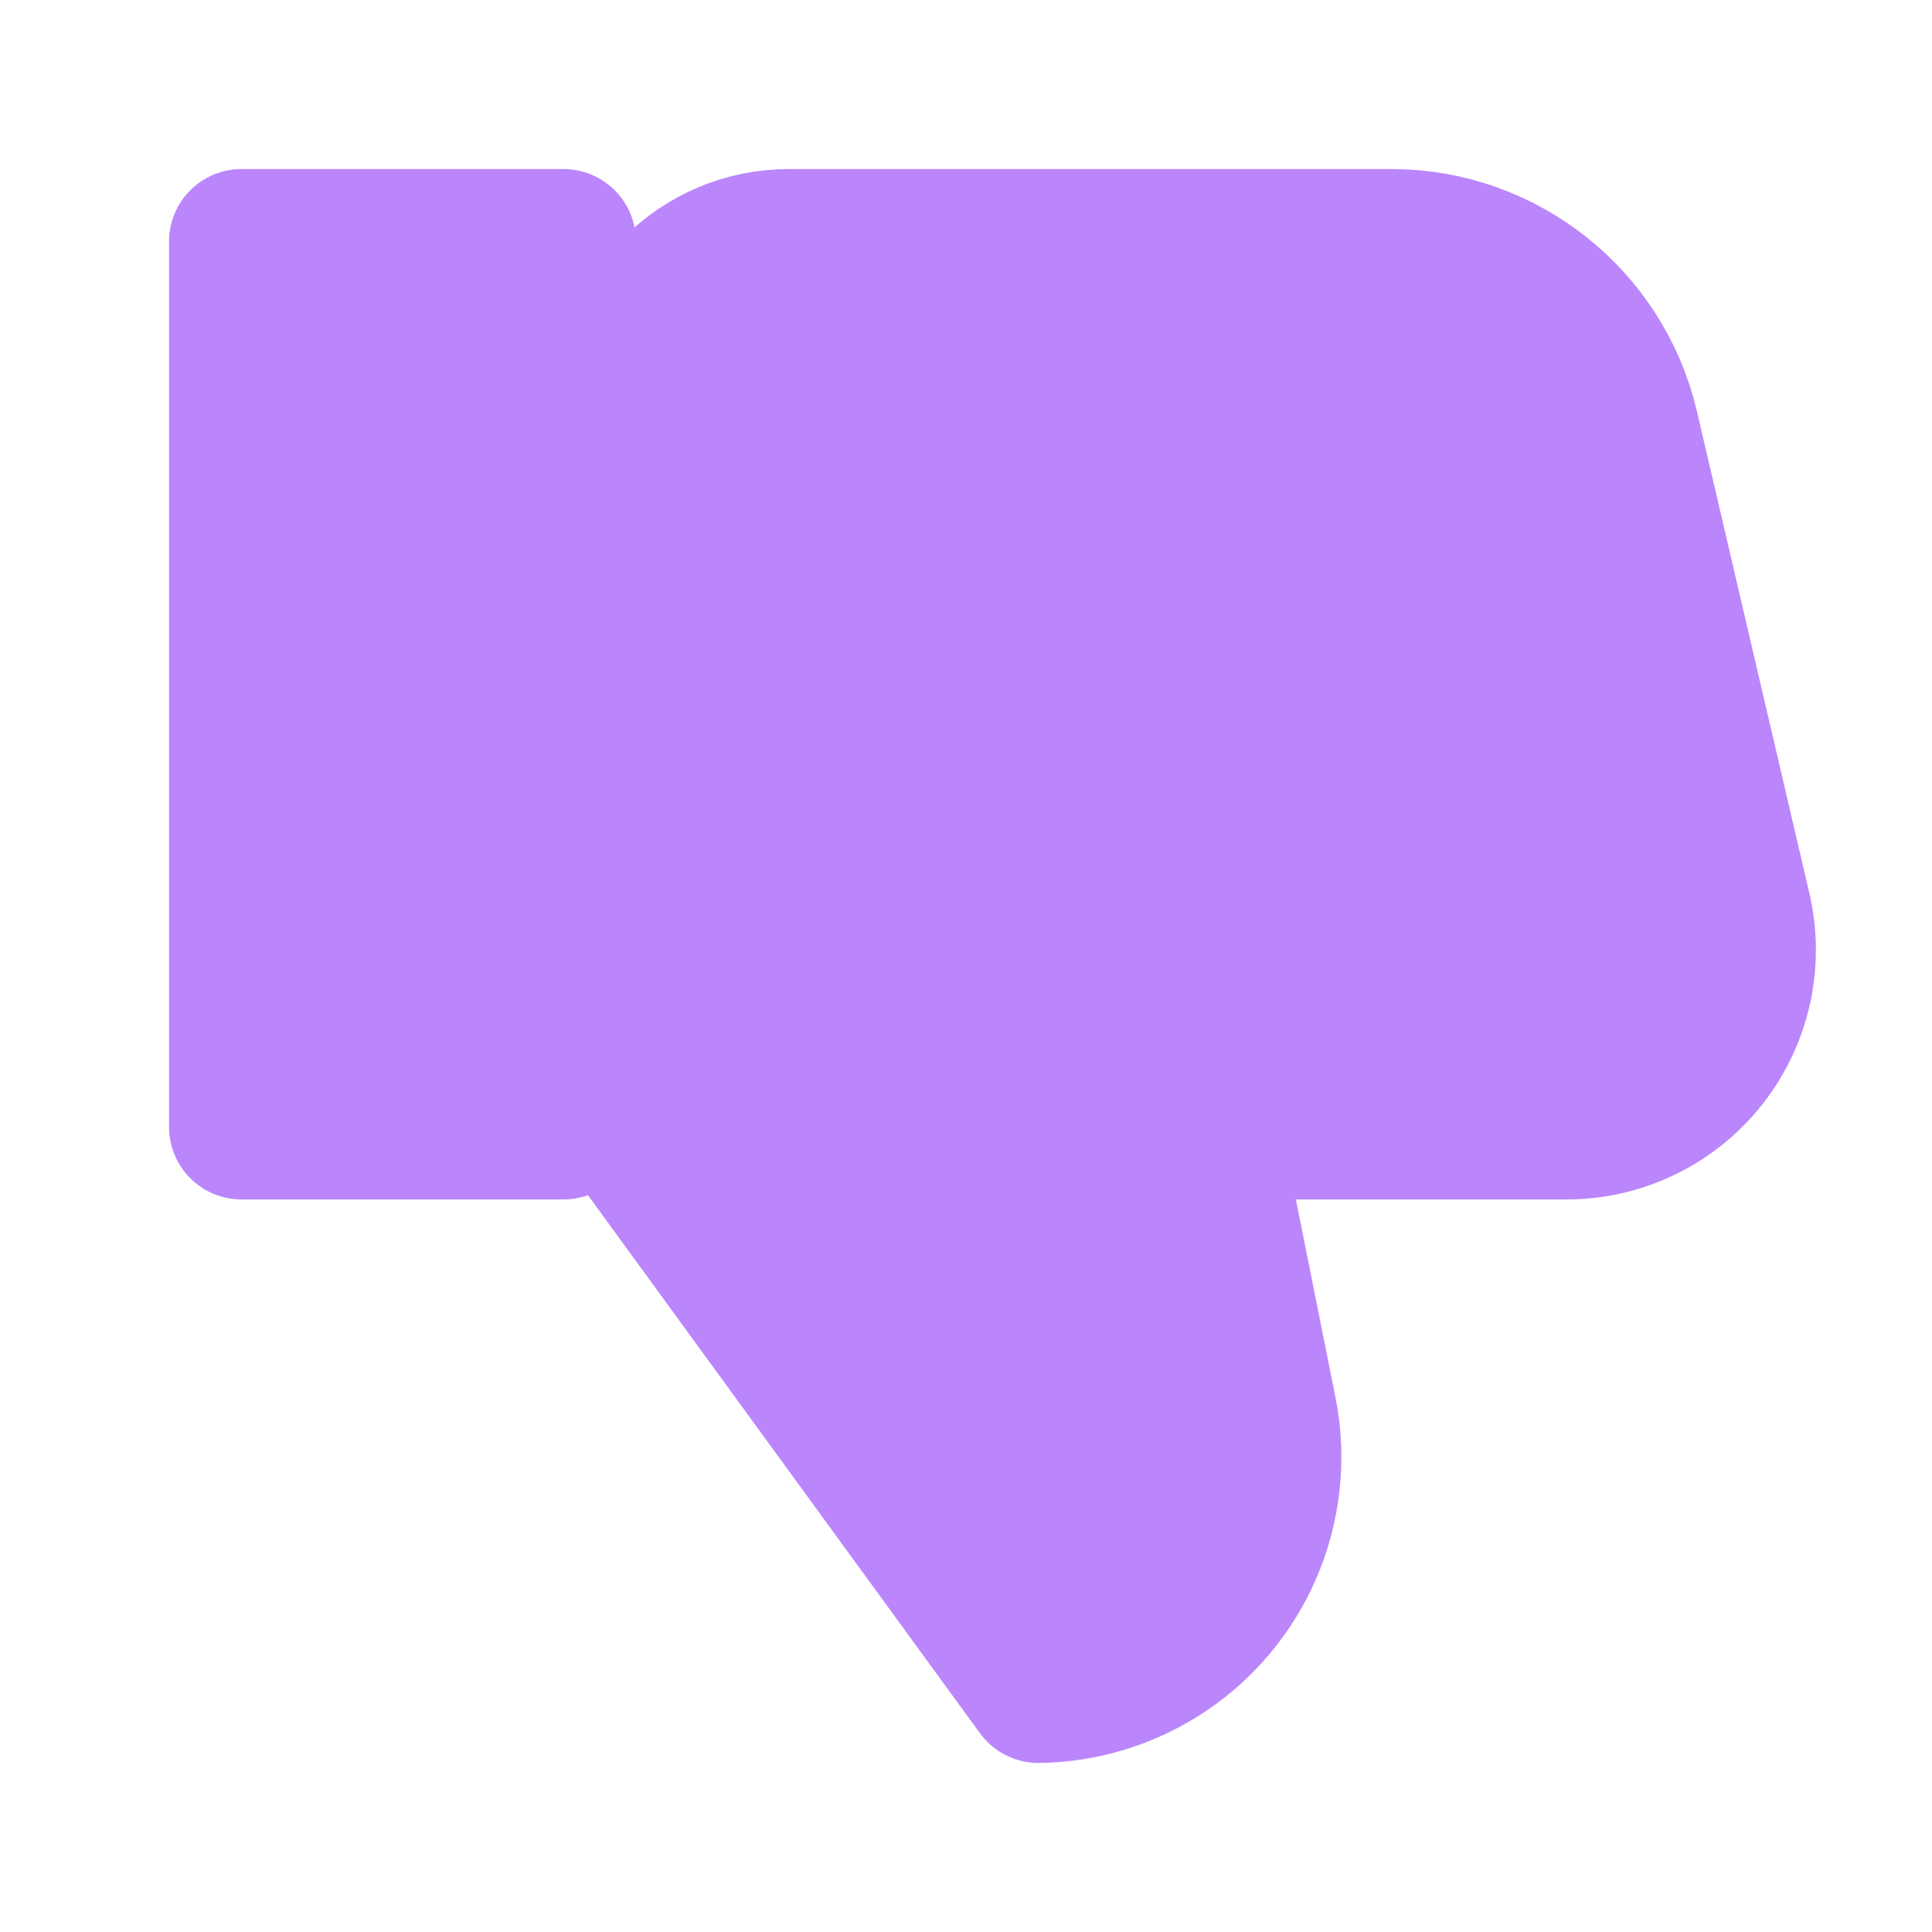
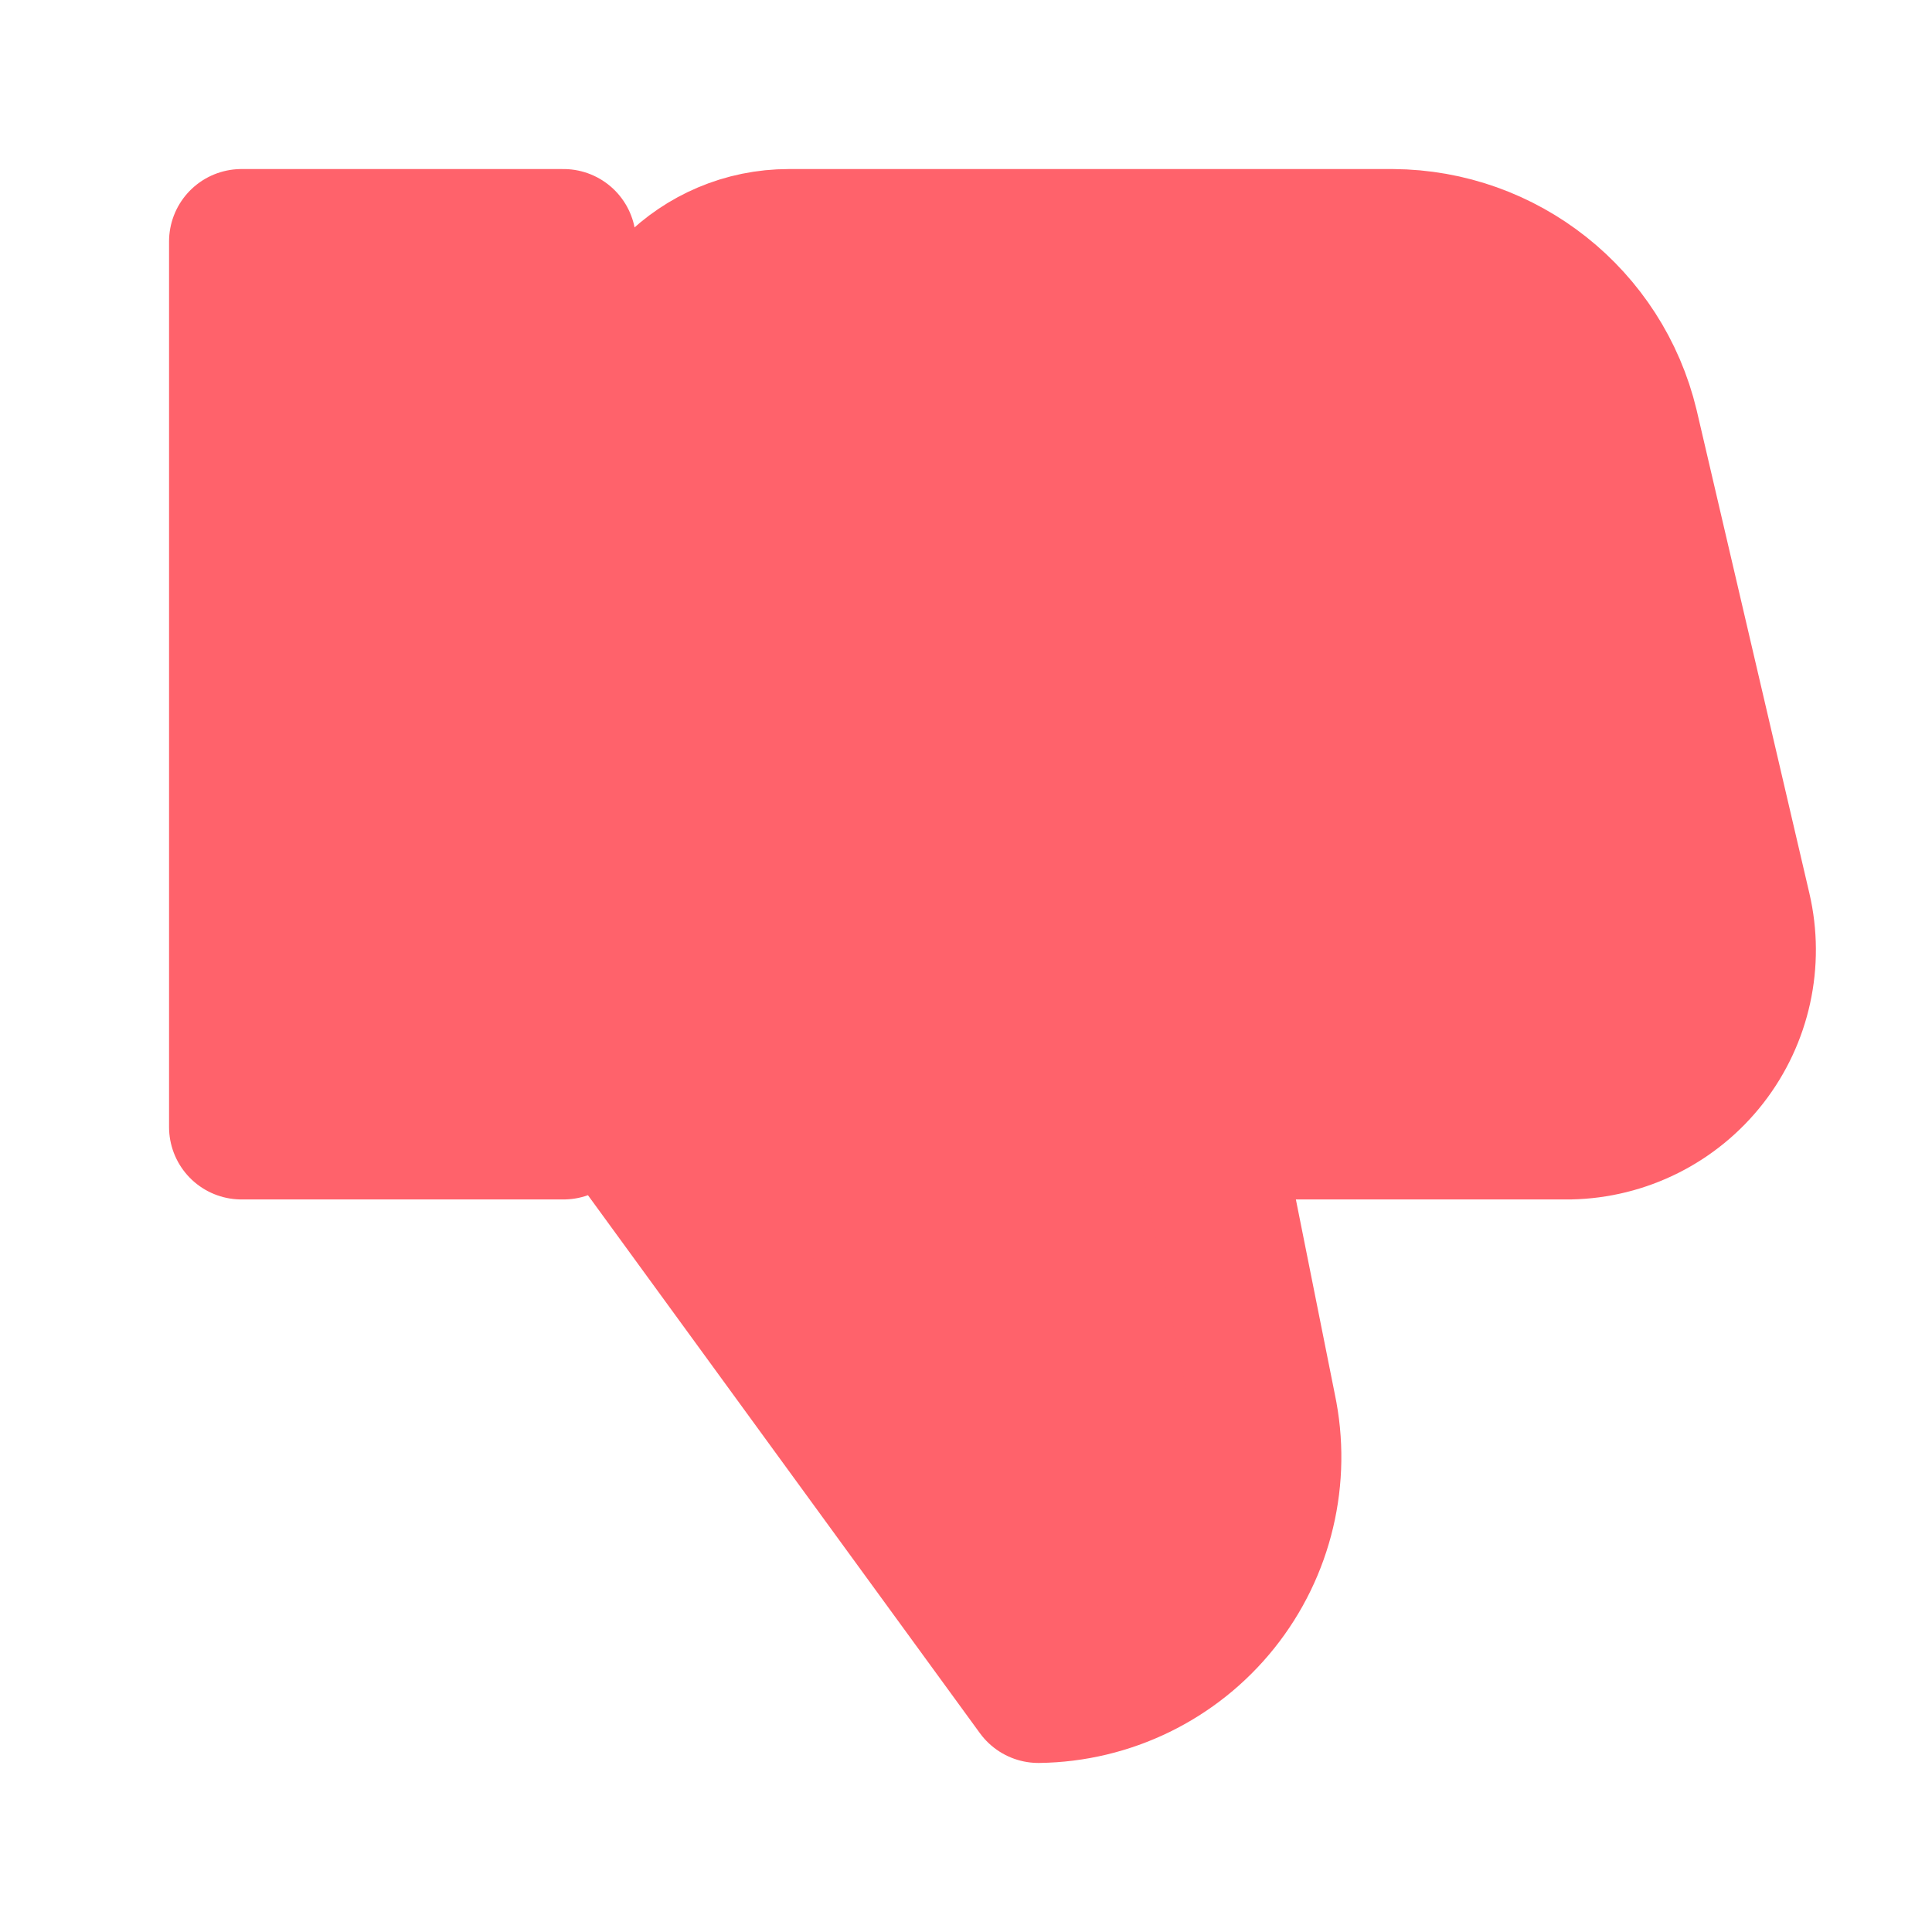
- <svg xmlns="http://www.w3.org/2000/svg" viewBox="0 0 24 24" fill="#bb86fc" stroke="#bb86fc" stroke-width="1.8" stroke-linecap="round" stroke-linejoin="round">
+ <svg xmlns="http://www.w3.org/2000/svg" viewBox="0 0 24 24" fill="#ff626b" stroke="#ff626b" stroke-width="1.8" stroke-linecap="round" stroke-linejoin="round">
  <path d="M7 14V3H3v11h4Zm4-11h6.3a3 3 0 0 1 2.9 2.3l1.4 6A2.2 2.2 0 0 1 19.5 14H15l.7 3.5a2.9 2.9 0 0 1-2.8 3.5l-5.1-7V5a2 2 0 0 1 2-2Z" />
</svg>
